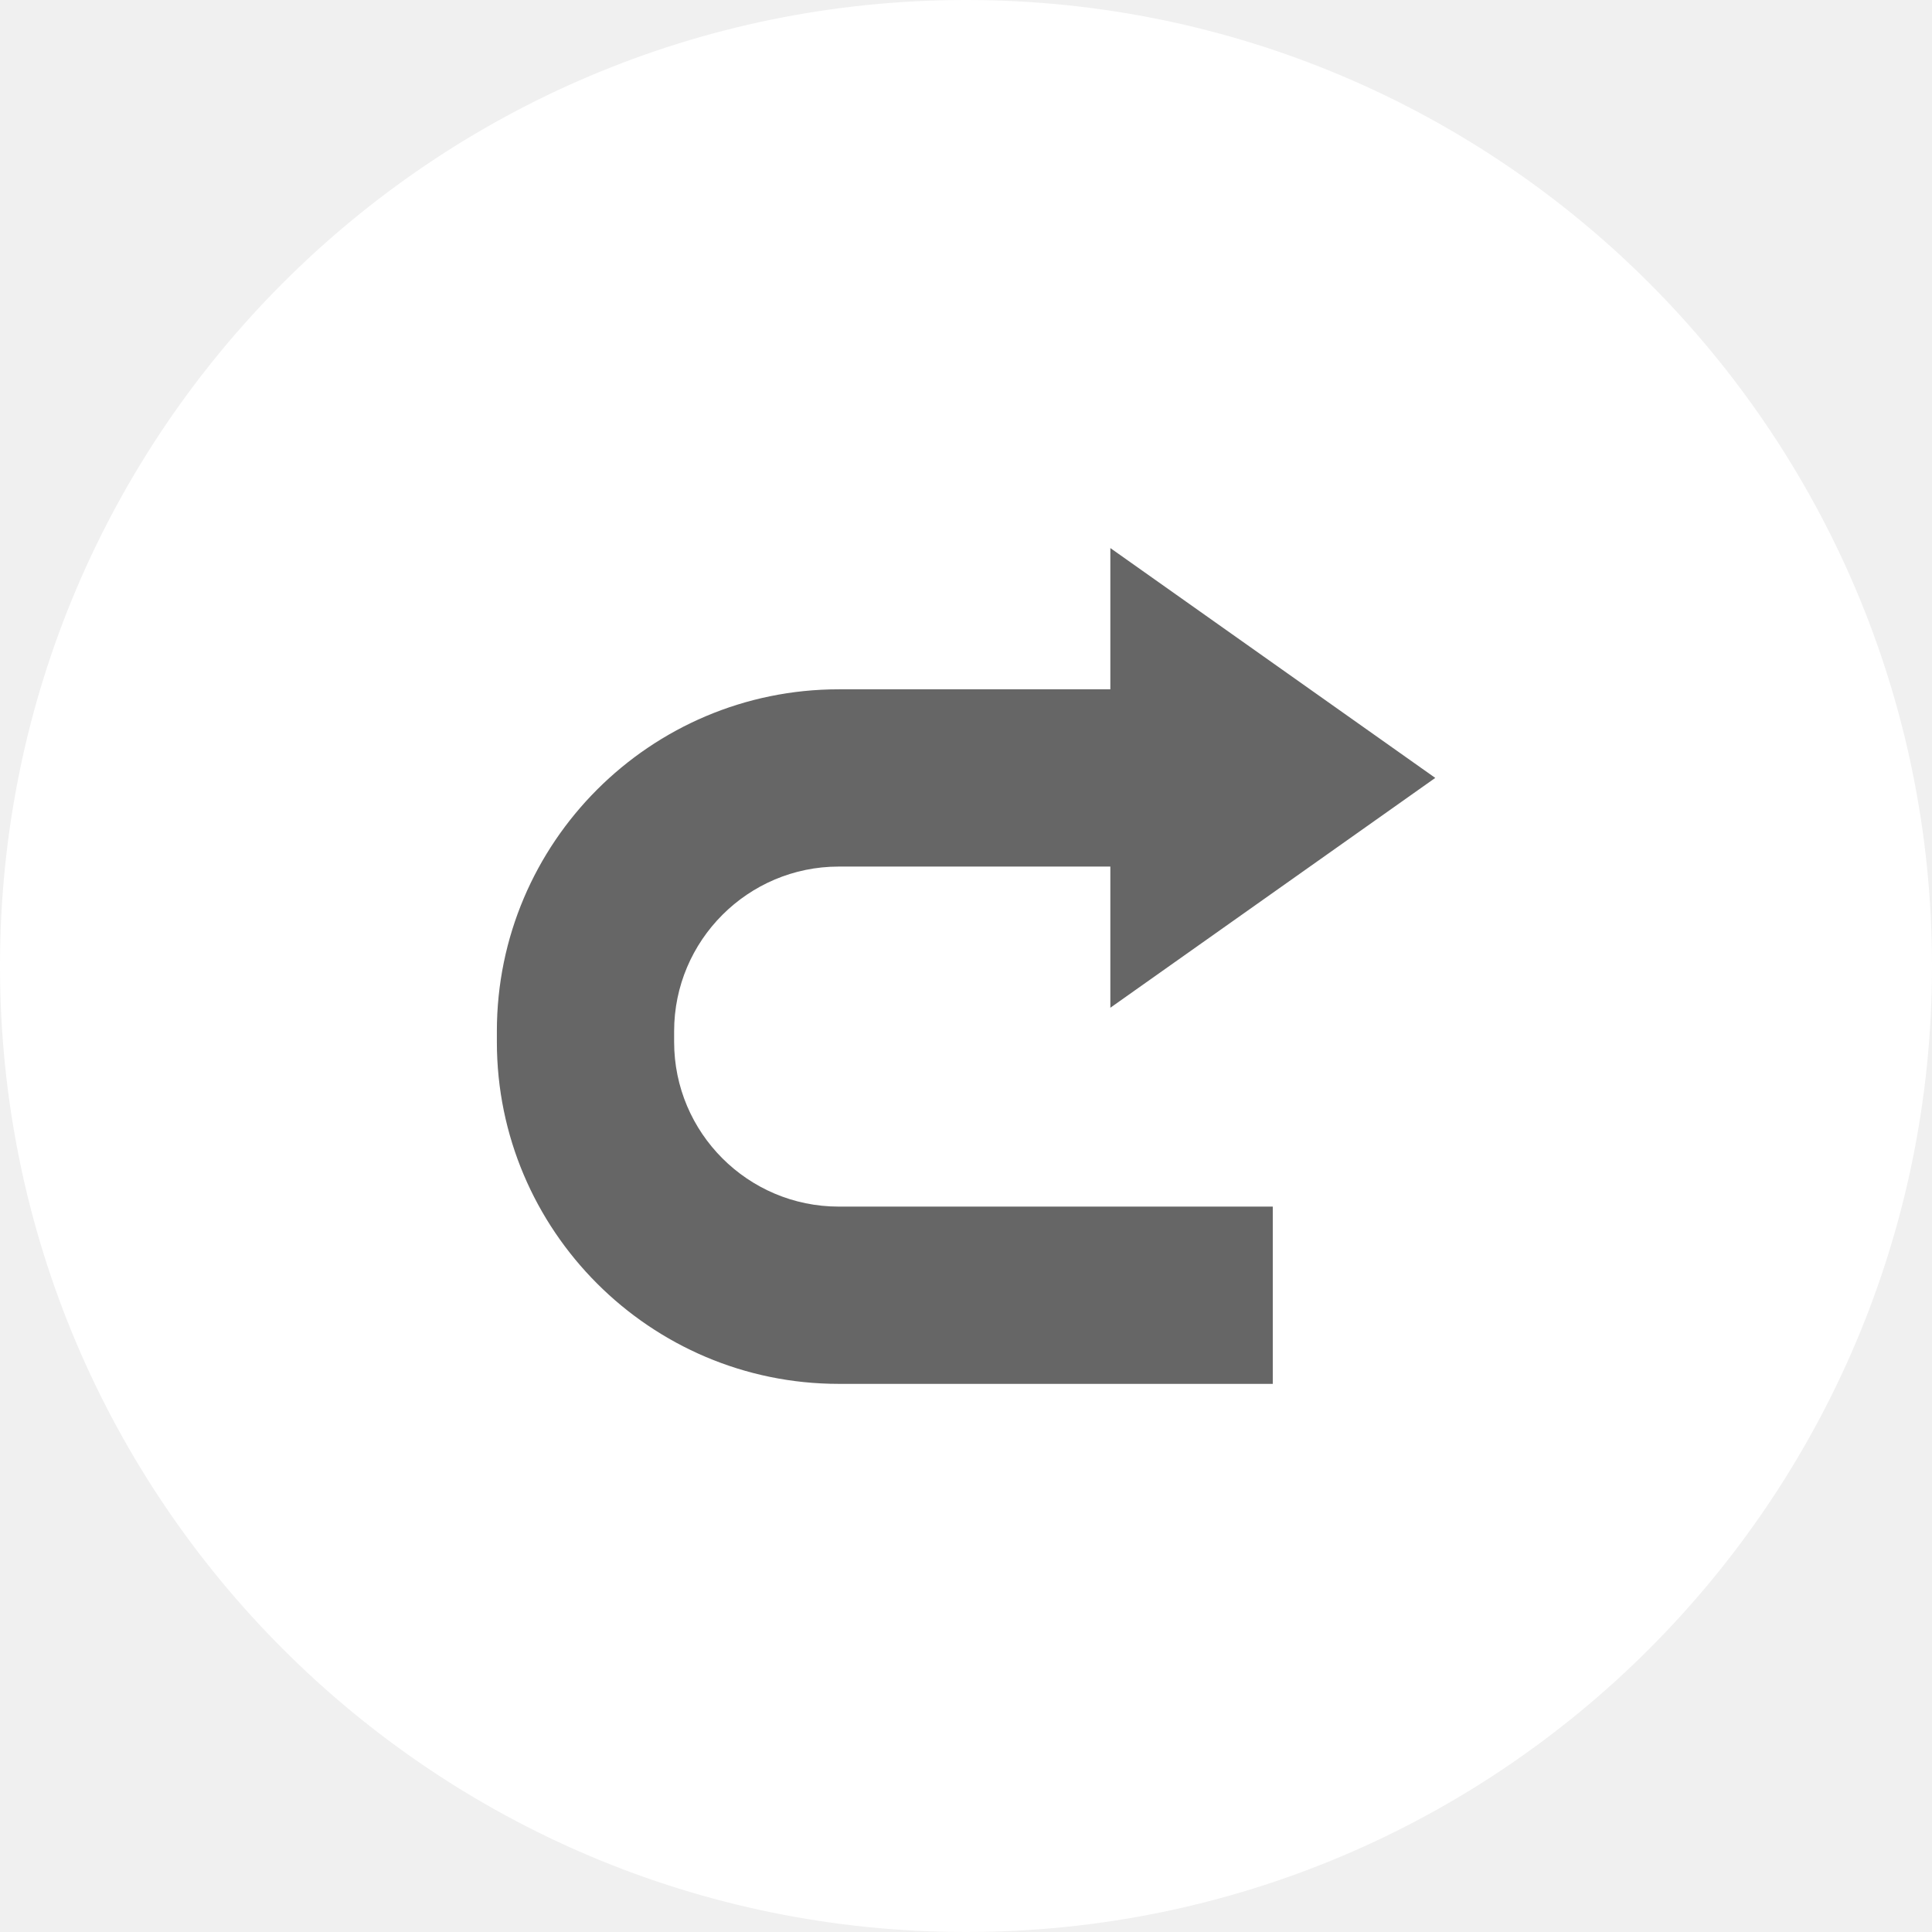
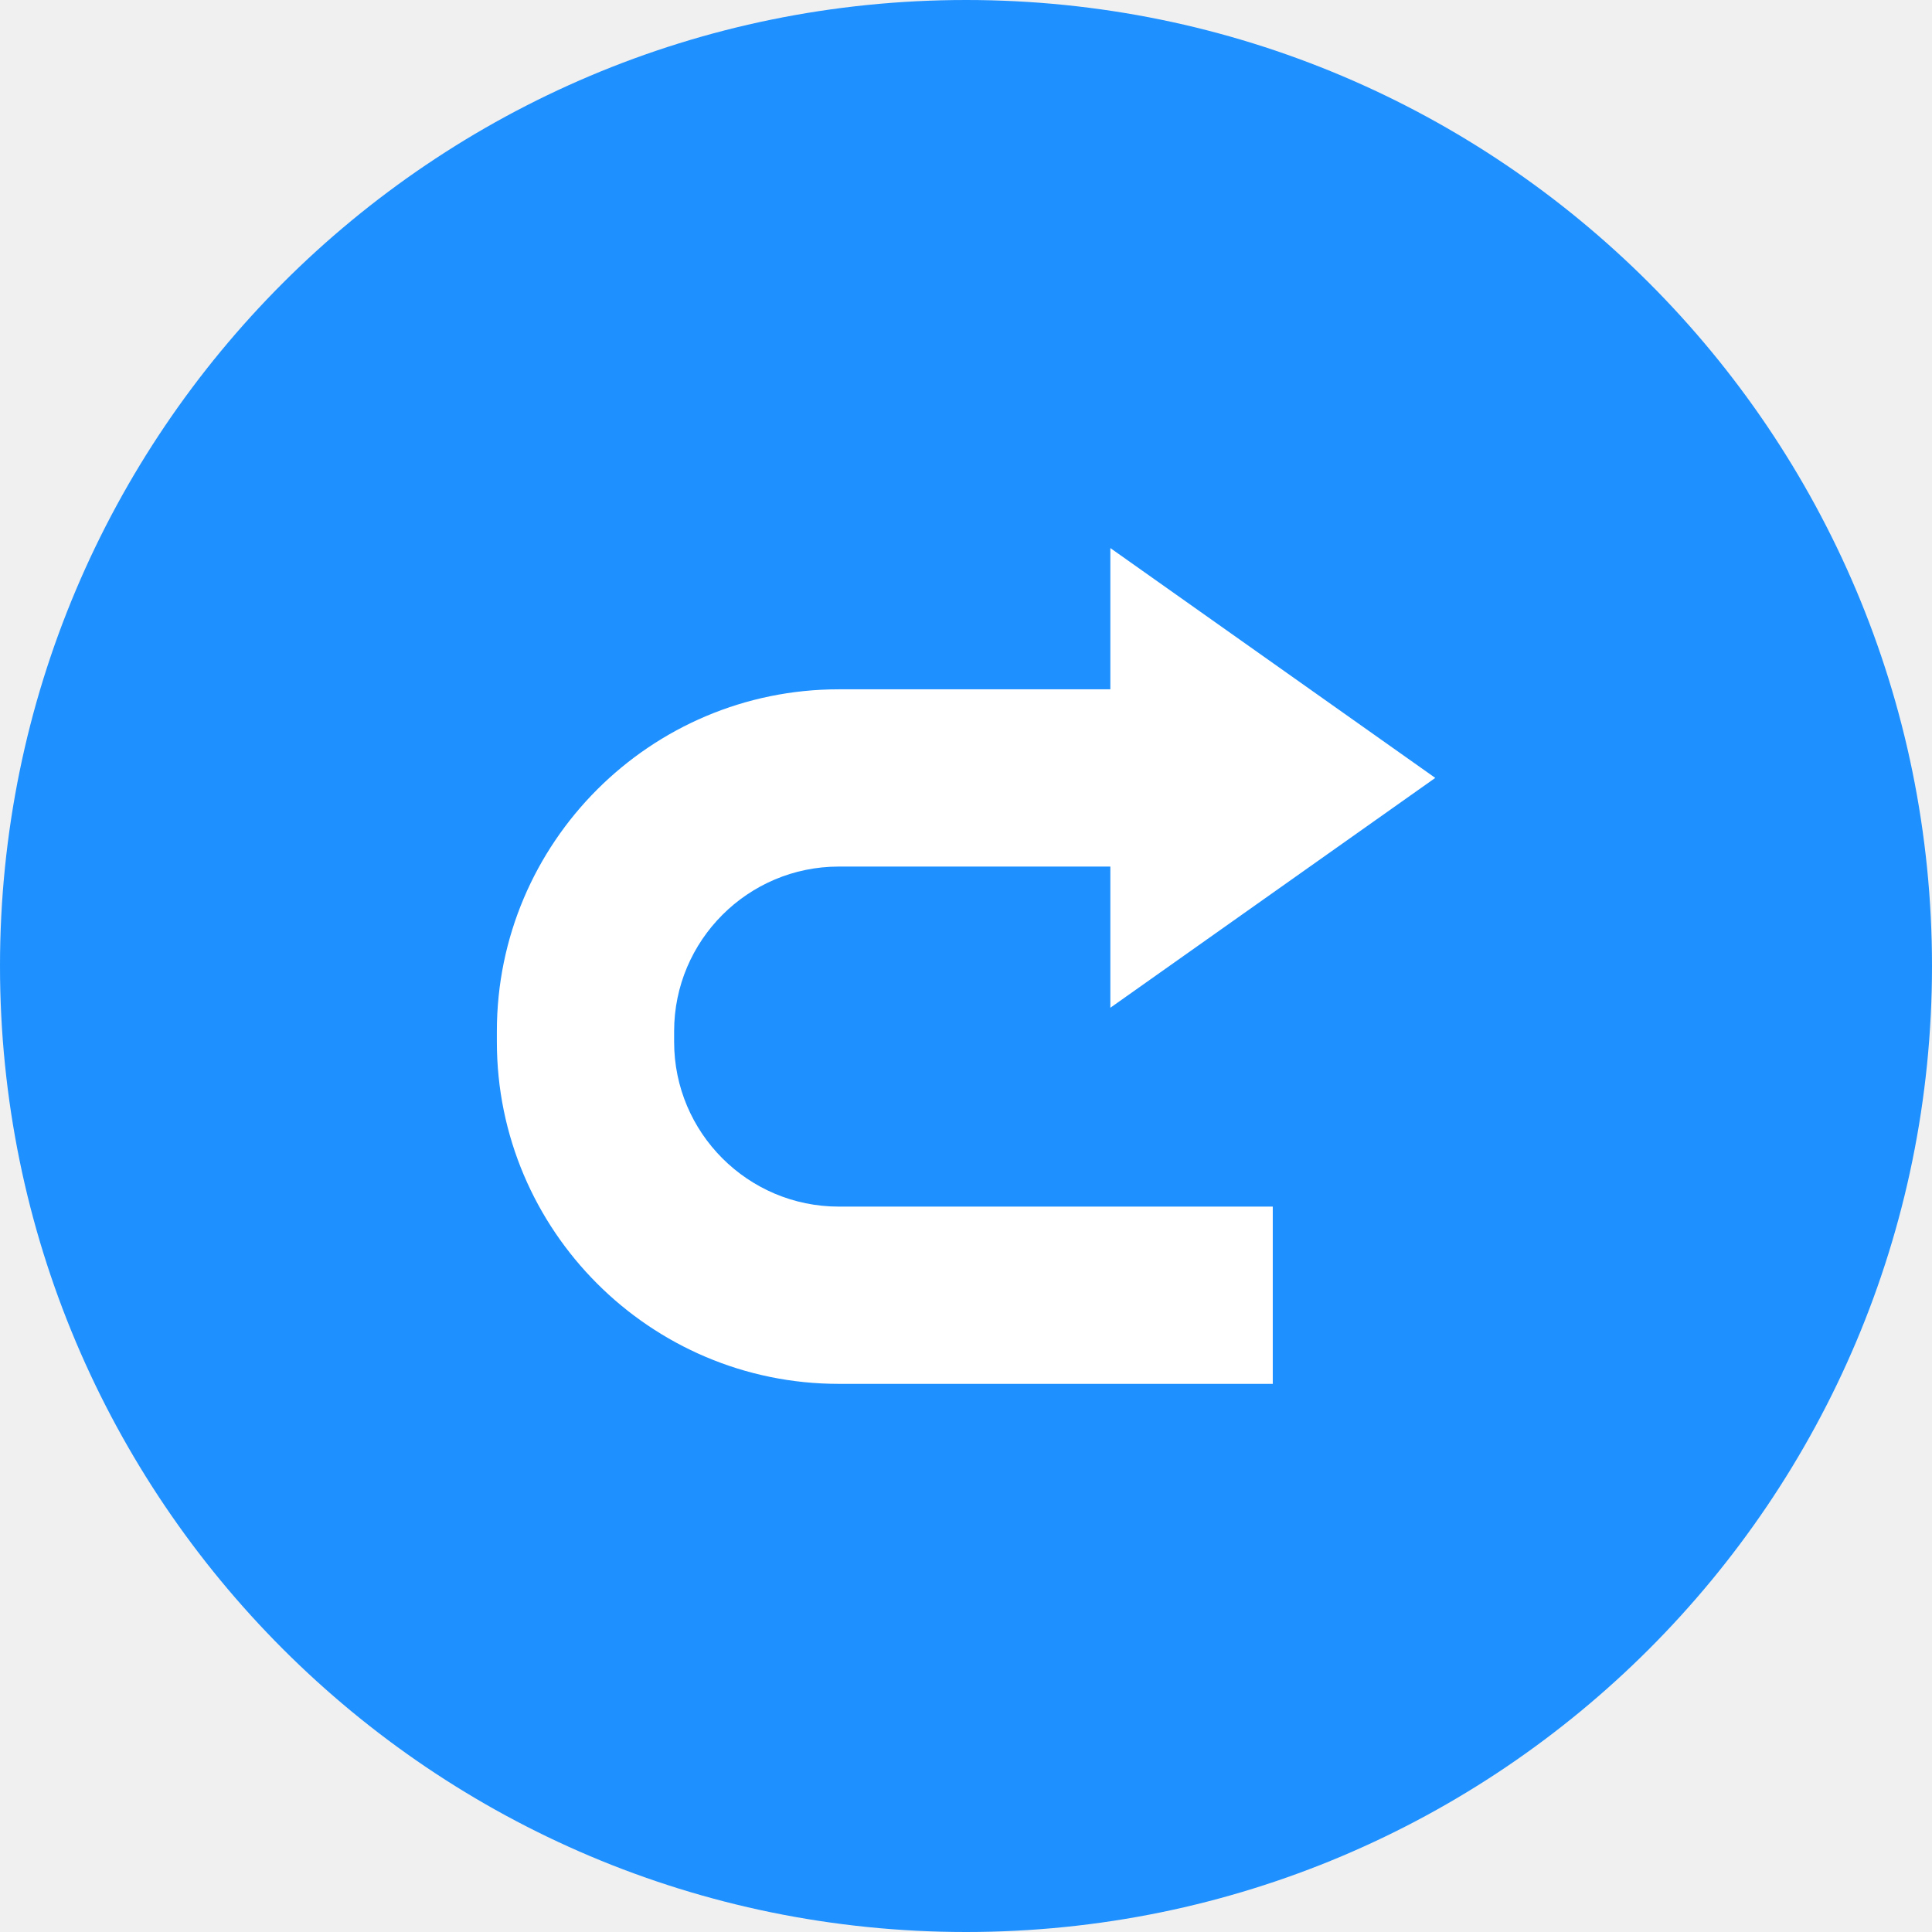
<svg xmlns="http://www.w3.org/2000/svg" version="1.1" id="Layer_1" x="0px" y="0px" width="28px" height="28px" viewBox="0 0 28 28" enable-background="new 0 0 28 28" xml:space="preserve">
  <g>
-     <circle fill="#FFFFFF" cx="14" cy="14" r="14" />
-     <path fill="#666666" d="M9.77,15.101v-0.156c0-1.315,1.07-2.386,2.386-2.386h3.936v2.046l4.709-3.331l-4.709-3.331V9.99h-3.936   c-2.732,0-4.955,2.223-4.955,4.955v0.156c0,2.731,2.223,4.955,4.955,4.955h6.29v-2.569h-6.29C10.84,17.487,9.77,16.417,9.77,15.101   z" />
+     <circle fill="#1E90FF" cx="14" cy="14" r="14" />
+     <path fill="#FFFFFF" d="M9.77,15.101v-0.156c0-1.315,1.07-2.386,2.386-2.386h3.936v2.046l4.709-3.331l-4.709-3.331V9.99h-3.936   c-2.732,0-4.955,2.223-4.955,4.955v0.156c0,2.731,2.223,4.955,4.955,4.955h6.29v-2.569h-6.29C10.84,17.487,9.77,16.417,9.77,15.101   z" />
  </g>
</svg>
